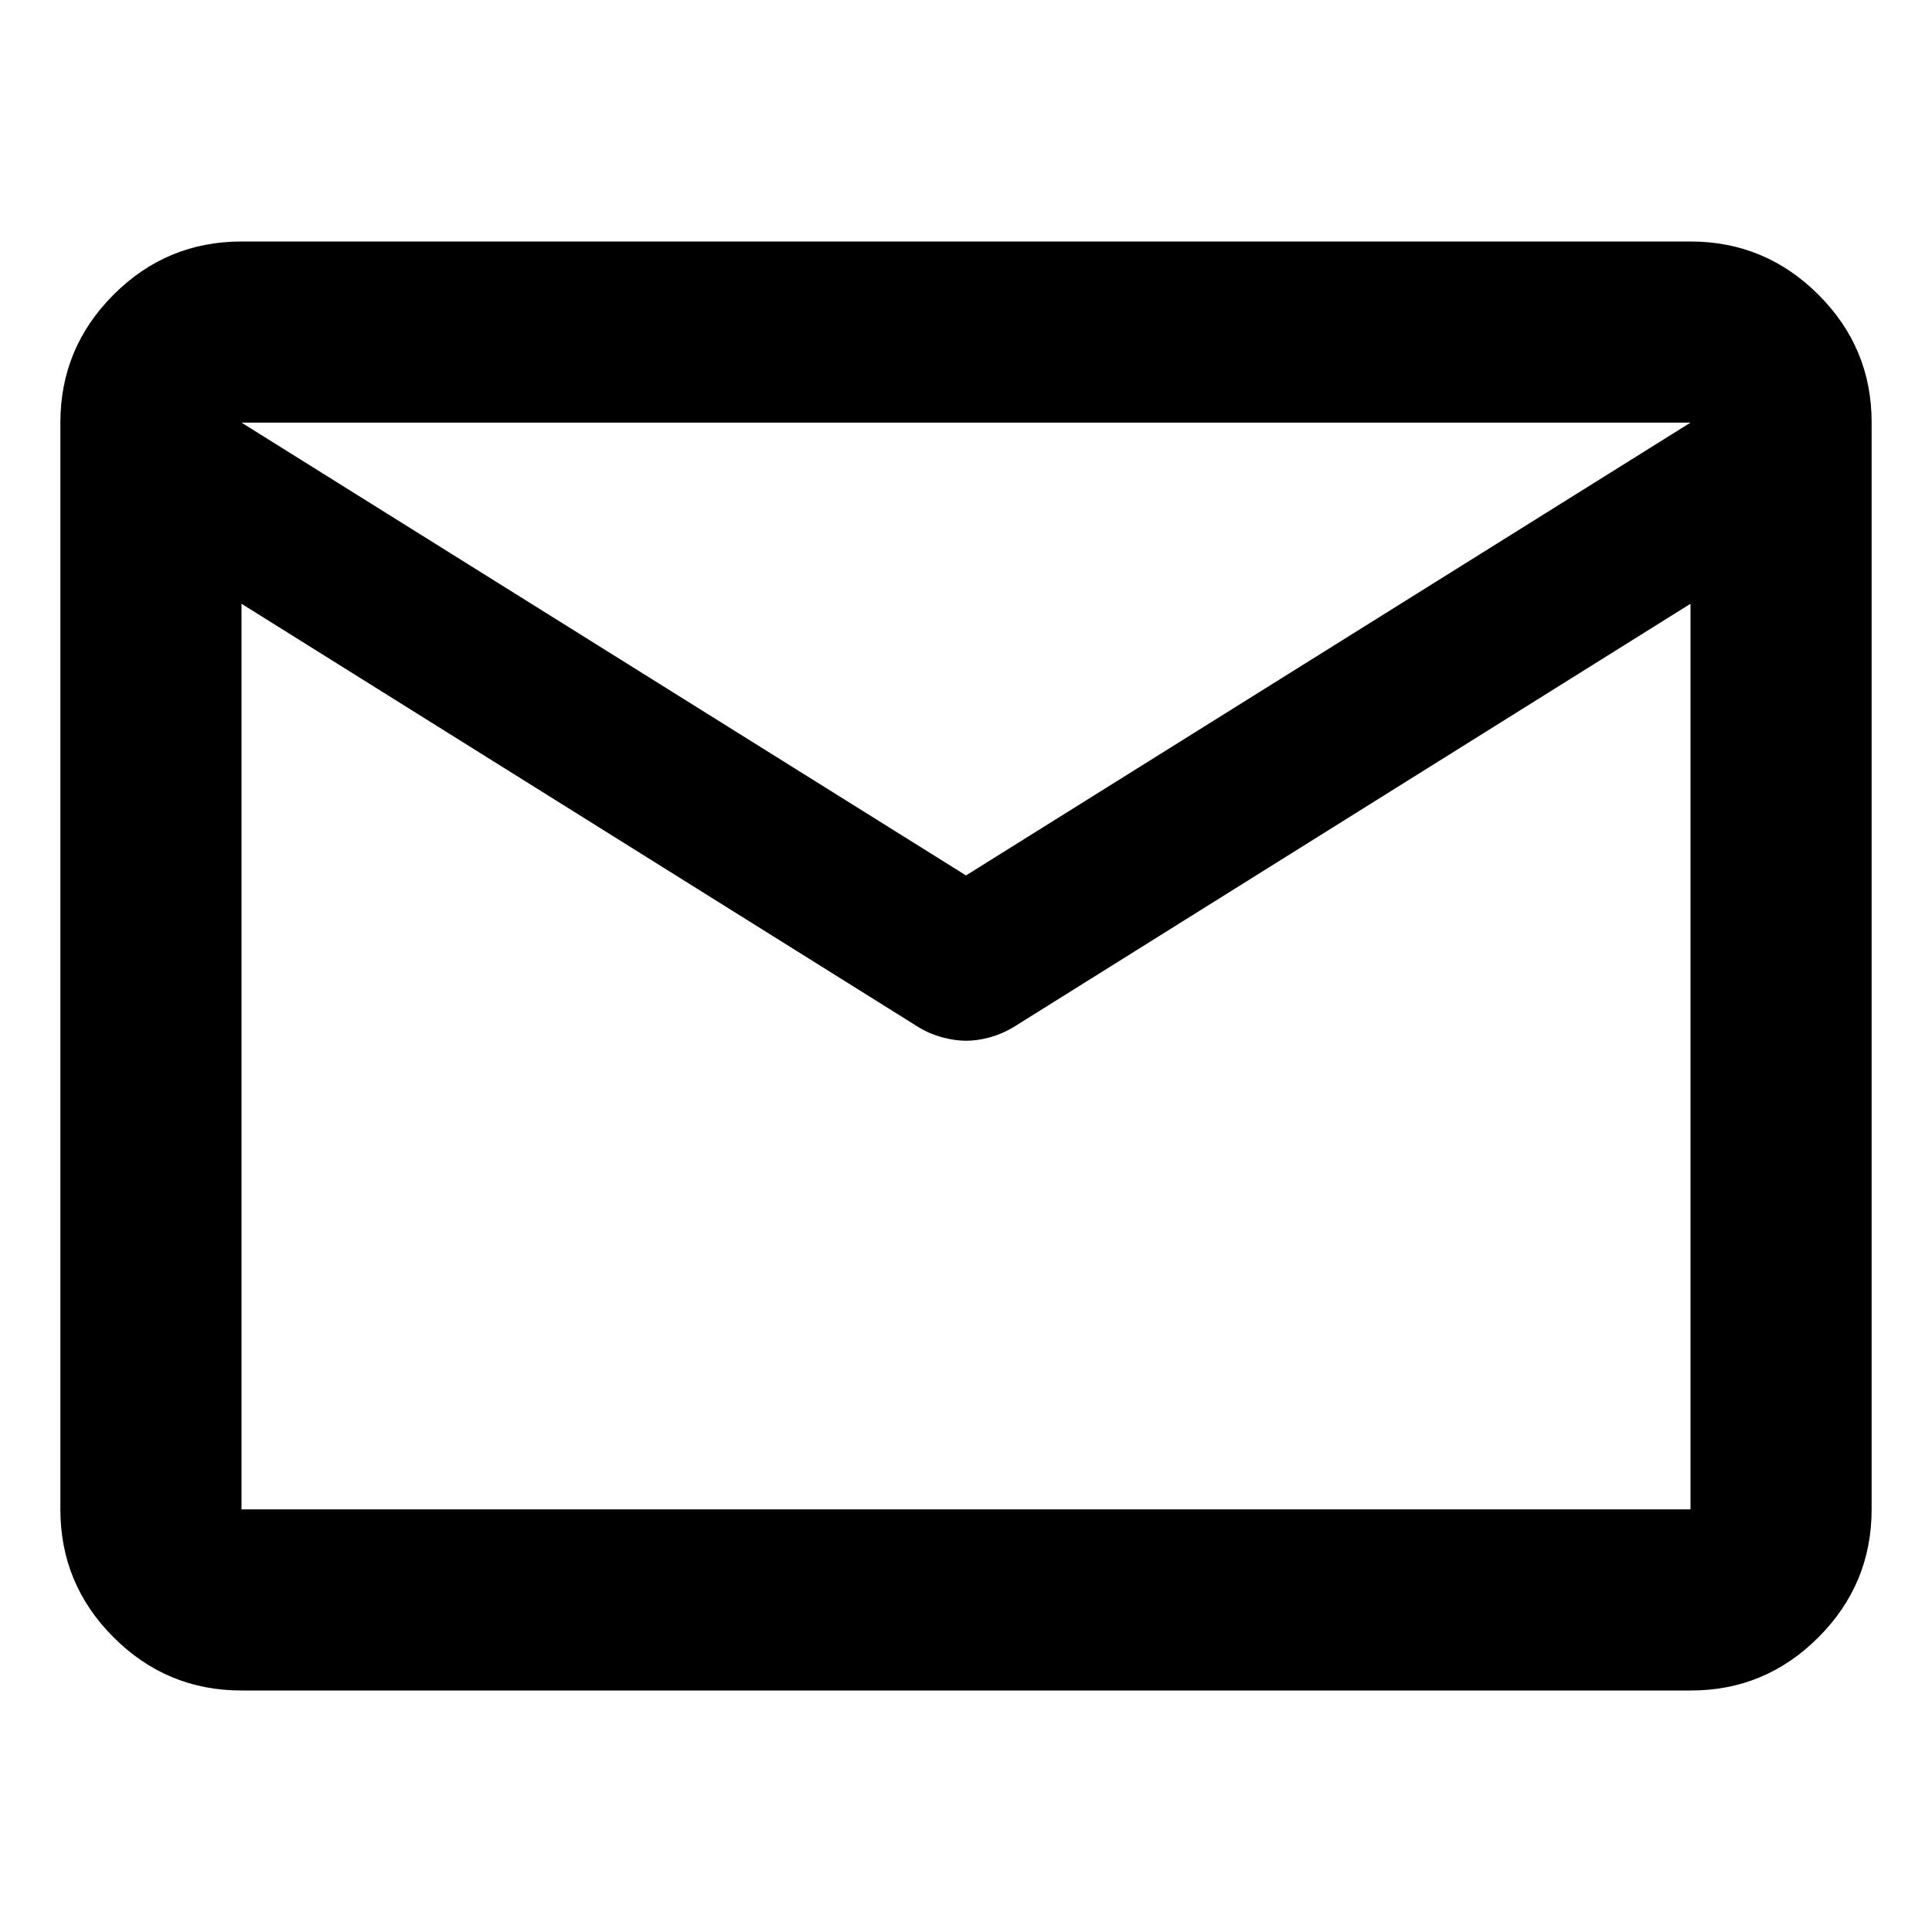
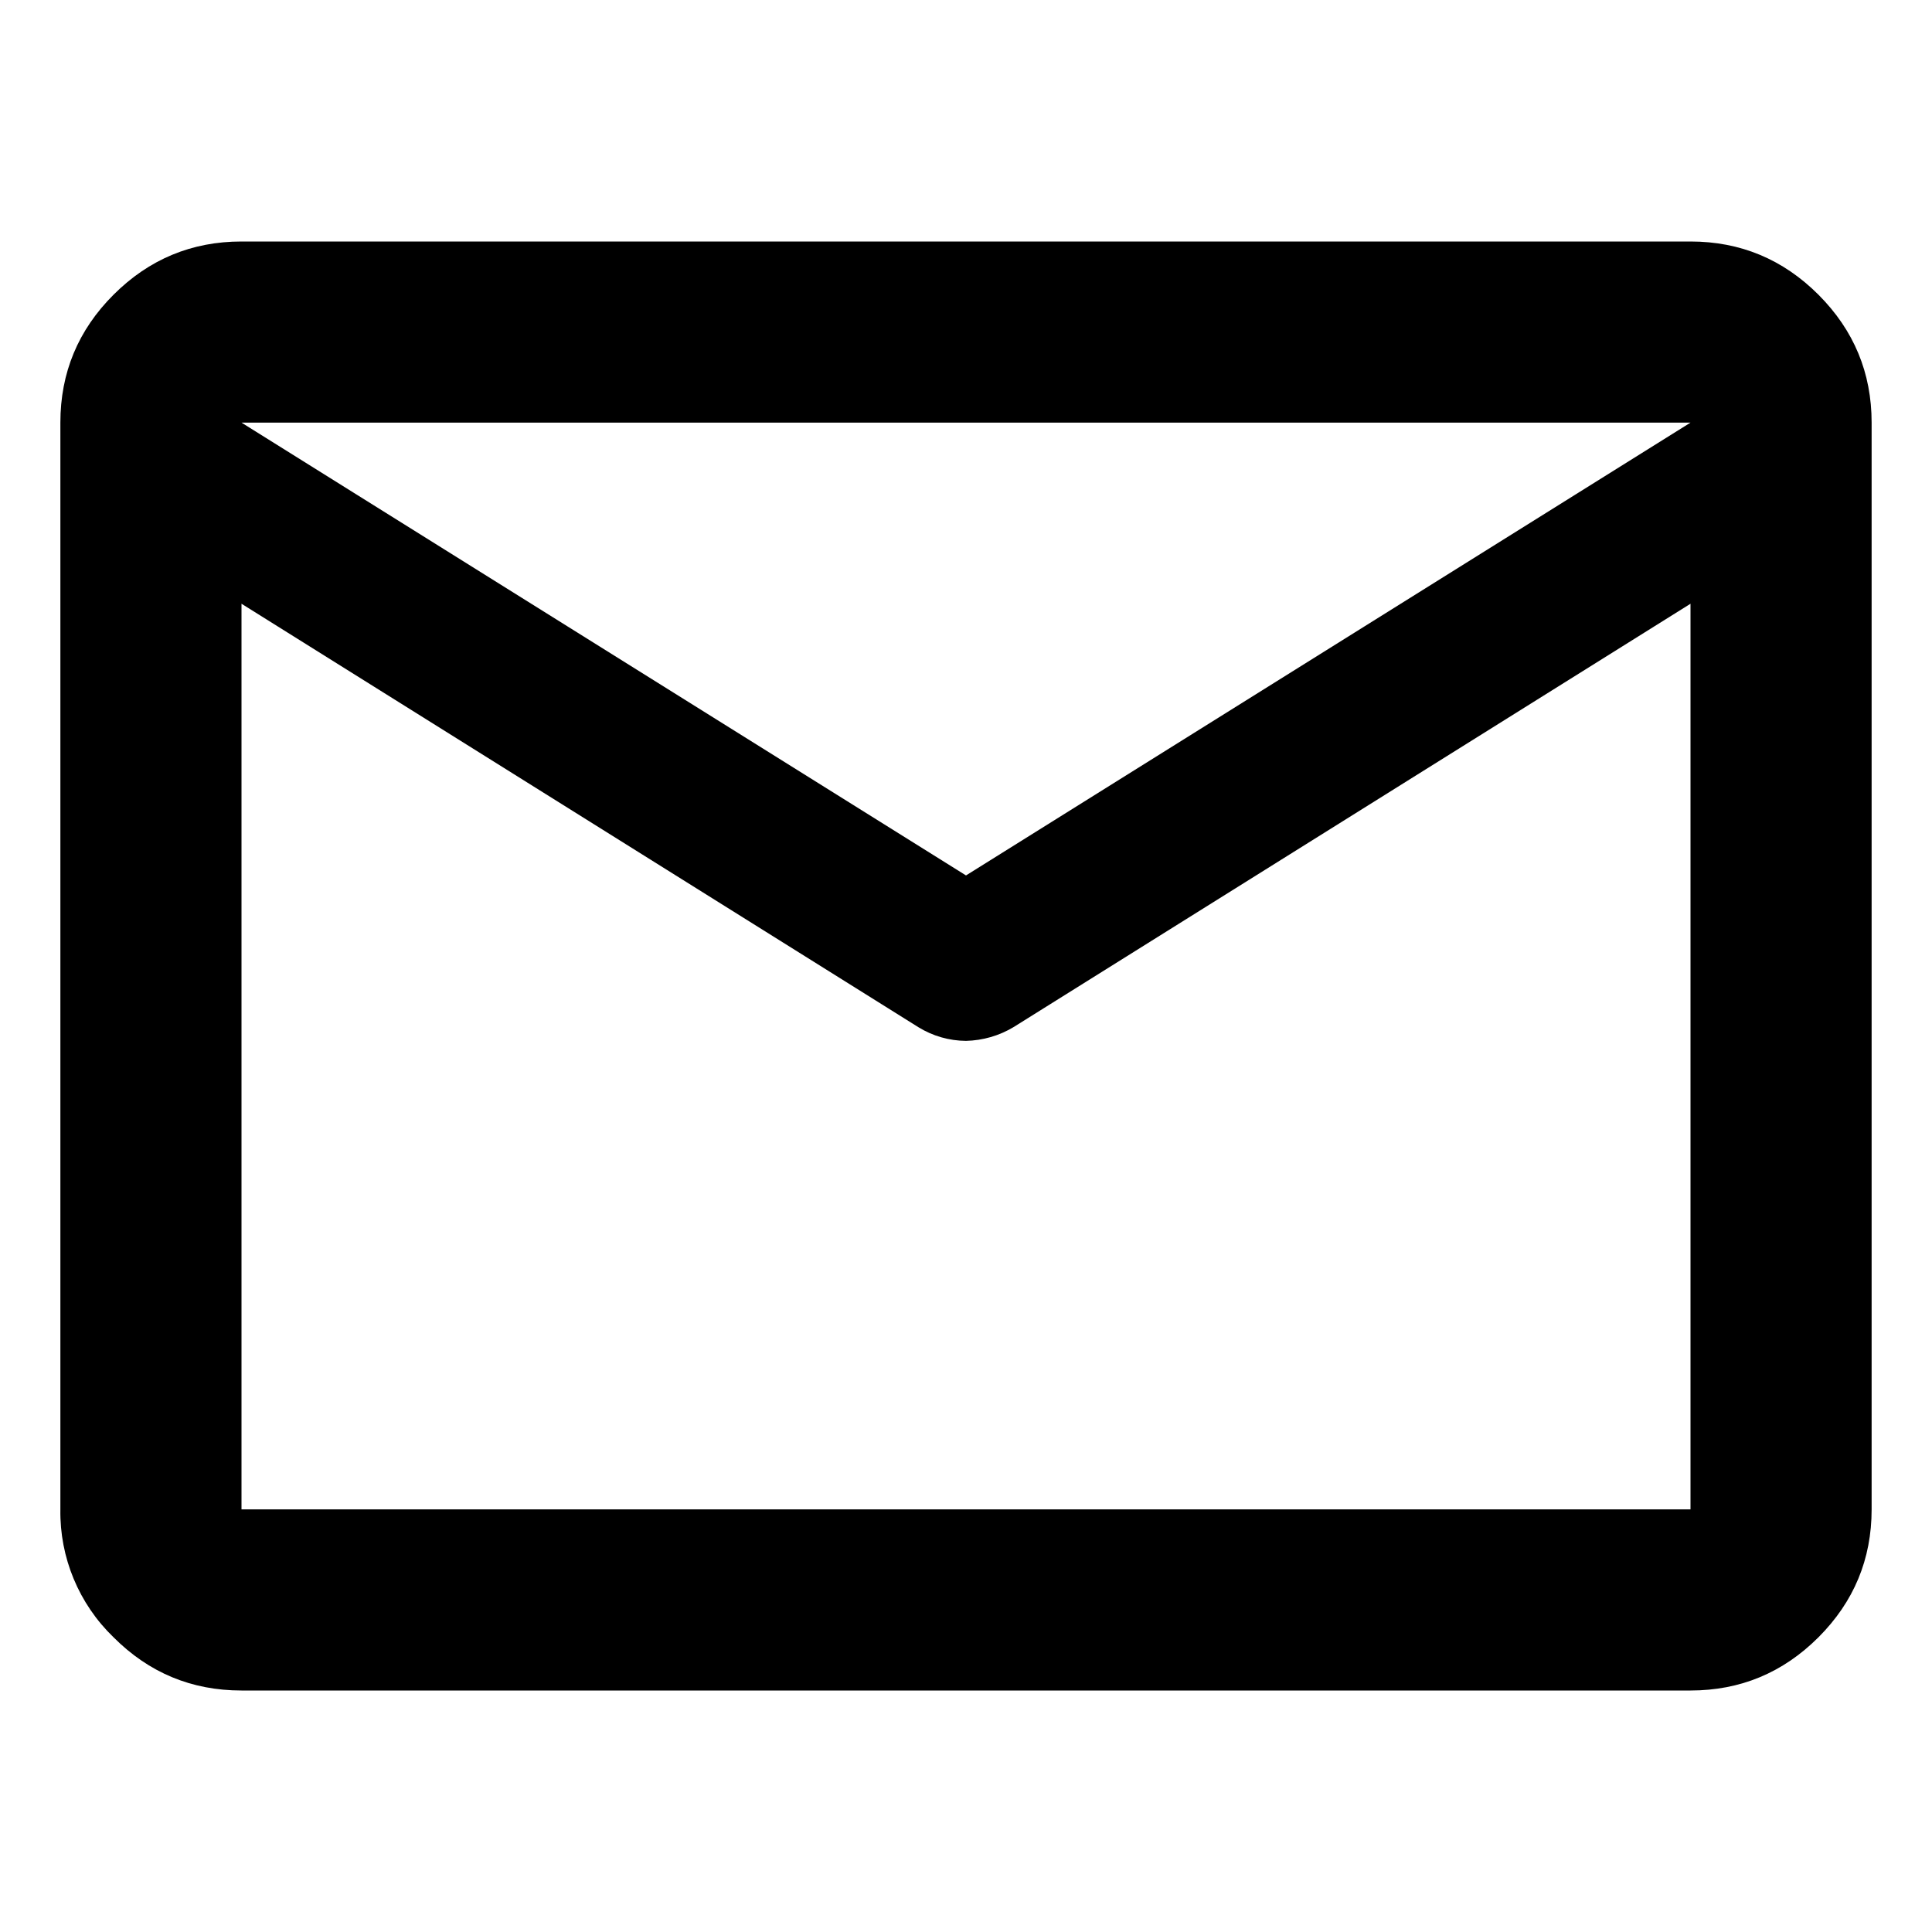
<svg xmlns="http://www.w3.org/2000/svg" width="18" height="18" viewBox="0 0 16 12" fill="none">
-   <path d="M2 12C1.587 12 1.234 11.853 0.94 11.559C0.646 11.265 0.5 10.912 0.5 10.5V1.5C0.5 1.087 0.647 0.734 0.941 0.44C1.235 0.146 1.588 -0 2 1.27335e-06H14C14.412 1.27335e-06 14.766 0.147 15.06 0.441C15.354 0.735 15.501 1.088 15.5 1.5V10.5C15.5 10.912 15.353 11.266 15.059 11.56C14.765 11.854 14.412 12.001 14 12H2ZM14 3L8.394 6.506C8.331 6.544 8.265 6.572 8.197 6.591C8.127 6.61 8.062 6.619 8 6.619C7.938 6.619 7.872 6.609 7.803 6.591C7.734 6.572 7.668 6.544 7.606 6.506L2 3V10.5H14V3ZM8 5.25L14 1.5H2L8 5.25ZM2 3.188V2.081V2.1V2.091V3.188Z" fill="black" />
+   <path d="M2 12q-.62 0-1.06-.441A1.44 1.44 0 0 1 .5 10.5v-9Q.5.88.941.44T2 0h12q.619 0 1.06.441.44.441.44 1.059v9q0 .619-.441 1.06Q14.618 12 14 12zm12-9L8.394 6.506A.8.8 0 0 1 8 6.62a.76.76 0 0 1-.394-.113L2 3v7.5h12zM8 5.25l6-3.75H2zM2 3.188V2.08v.02-.009z" fill="#000" />
</svg>
